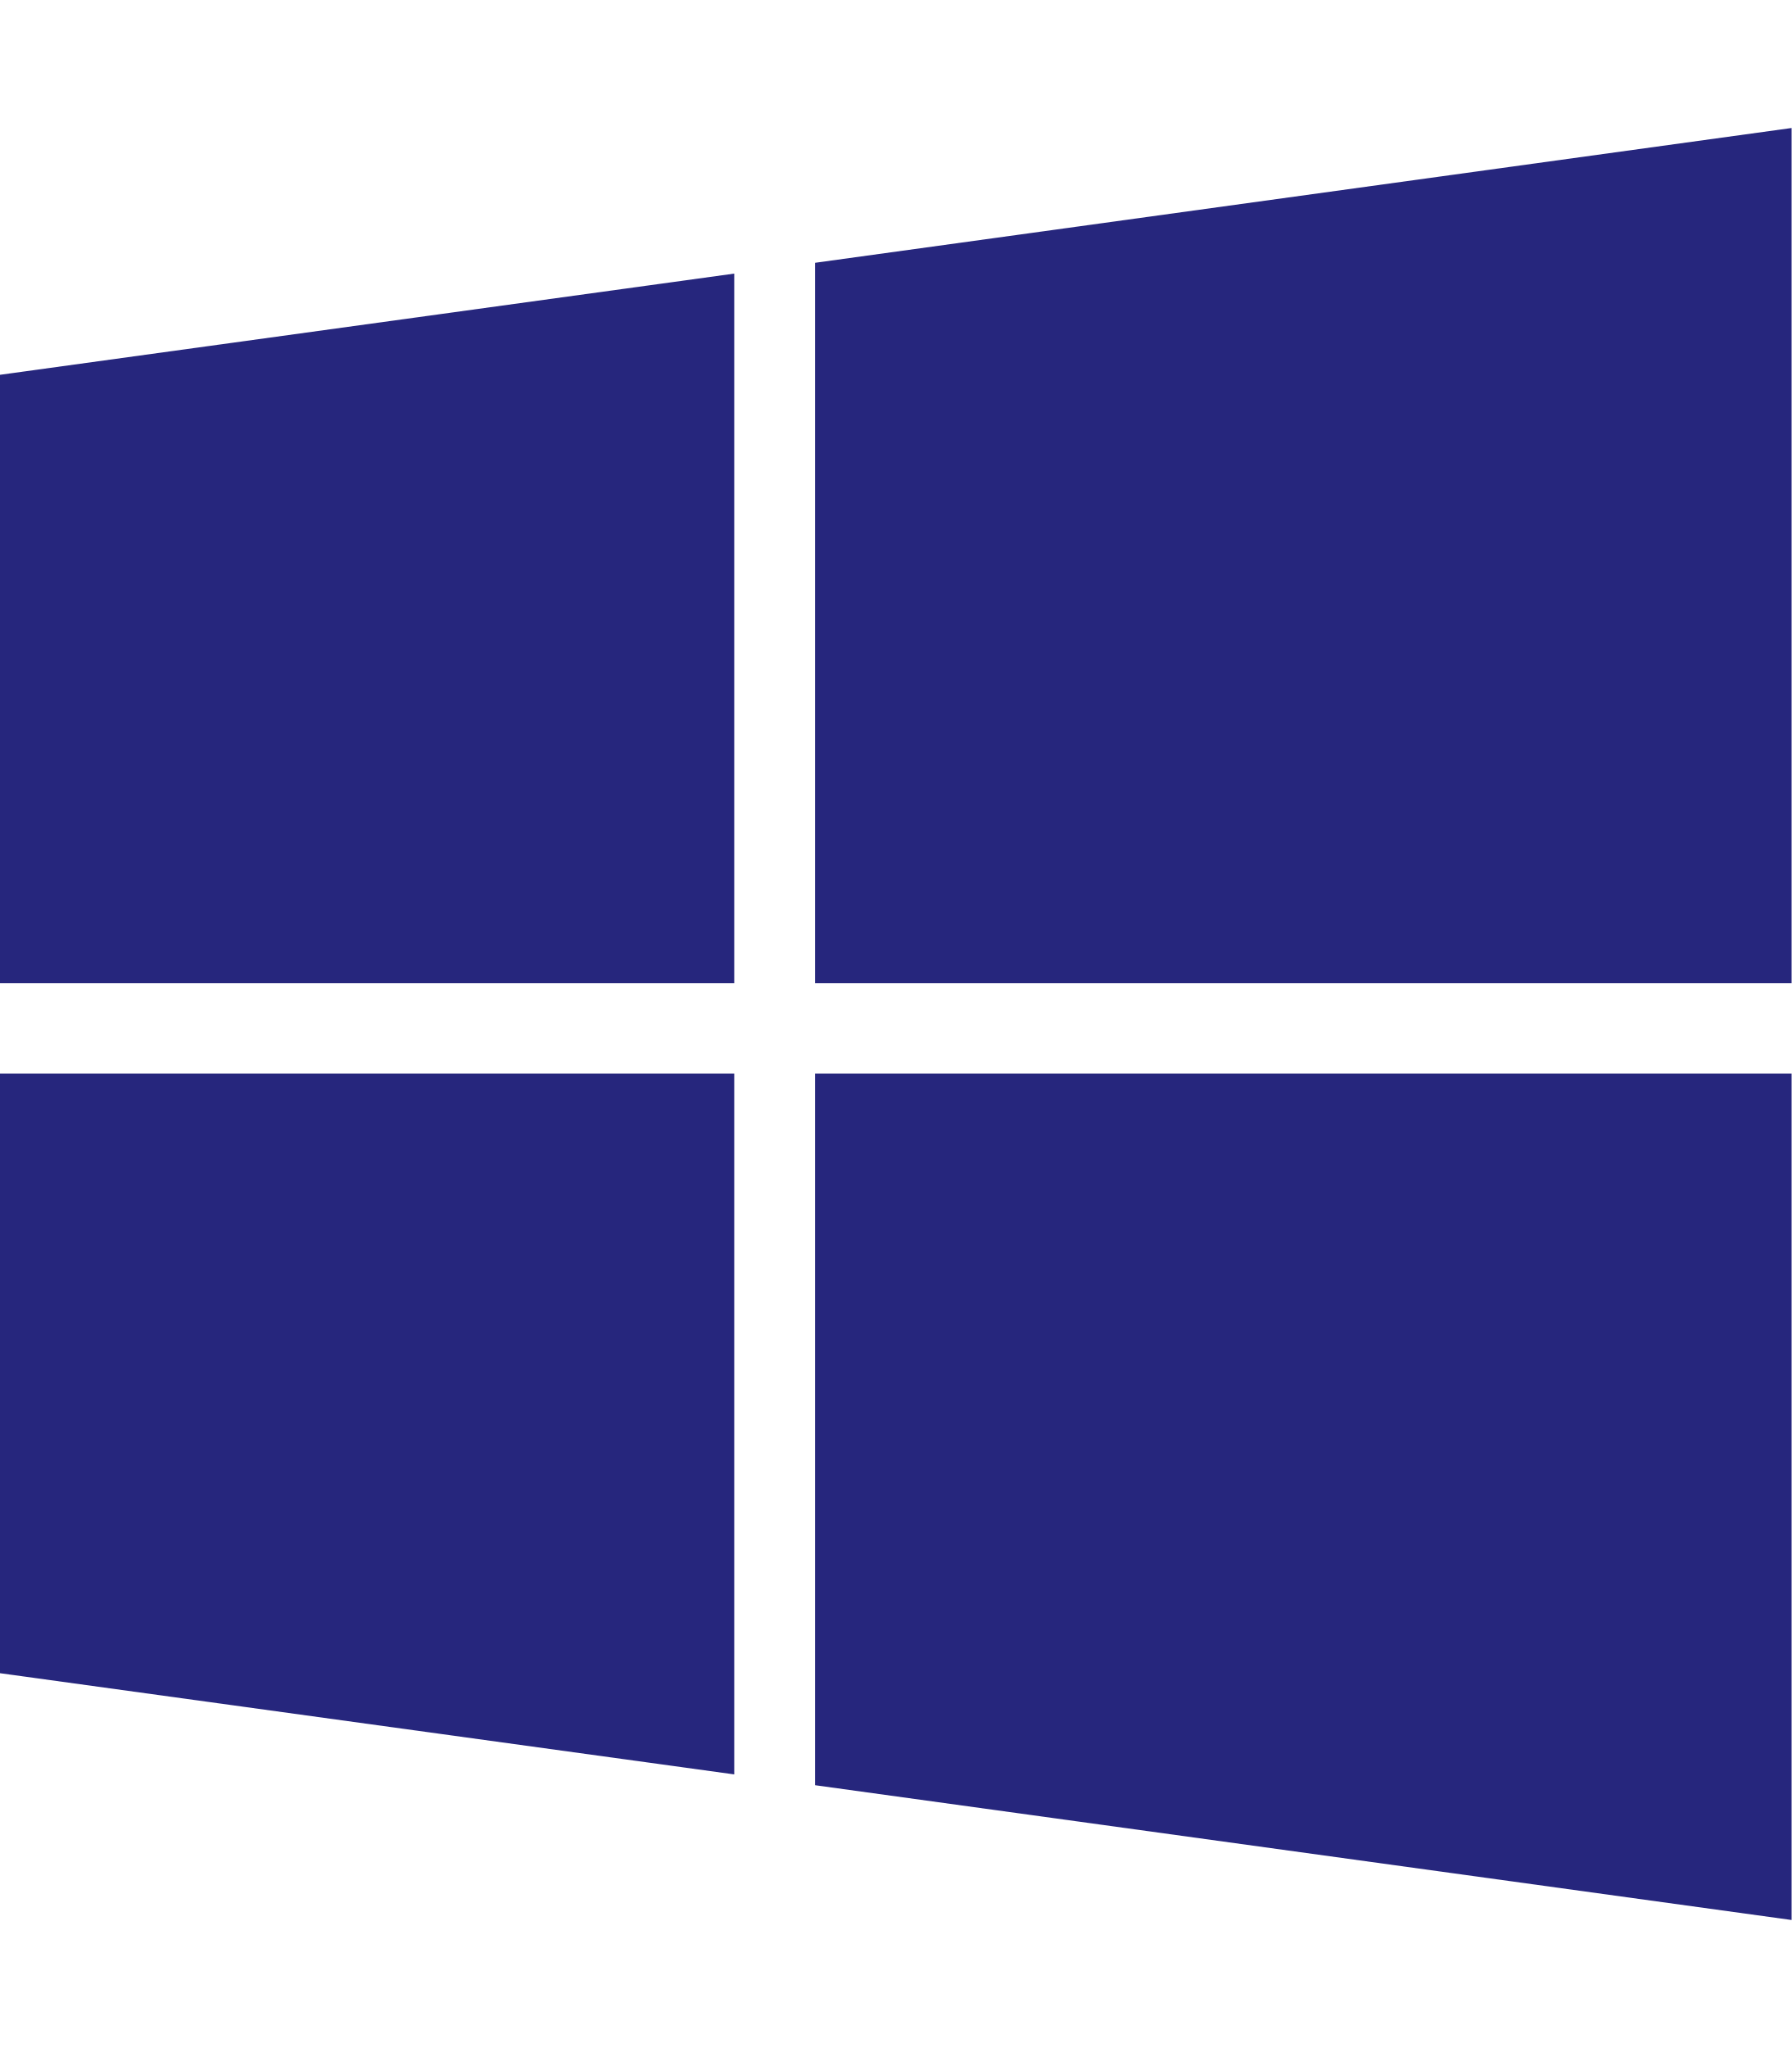
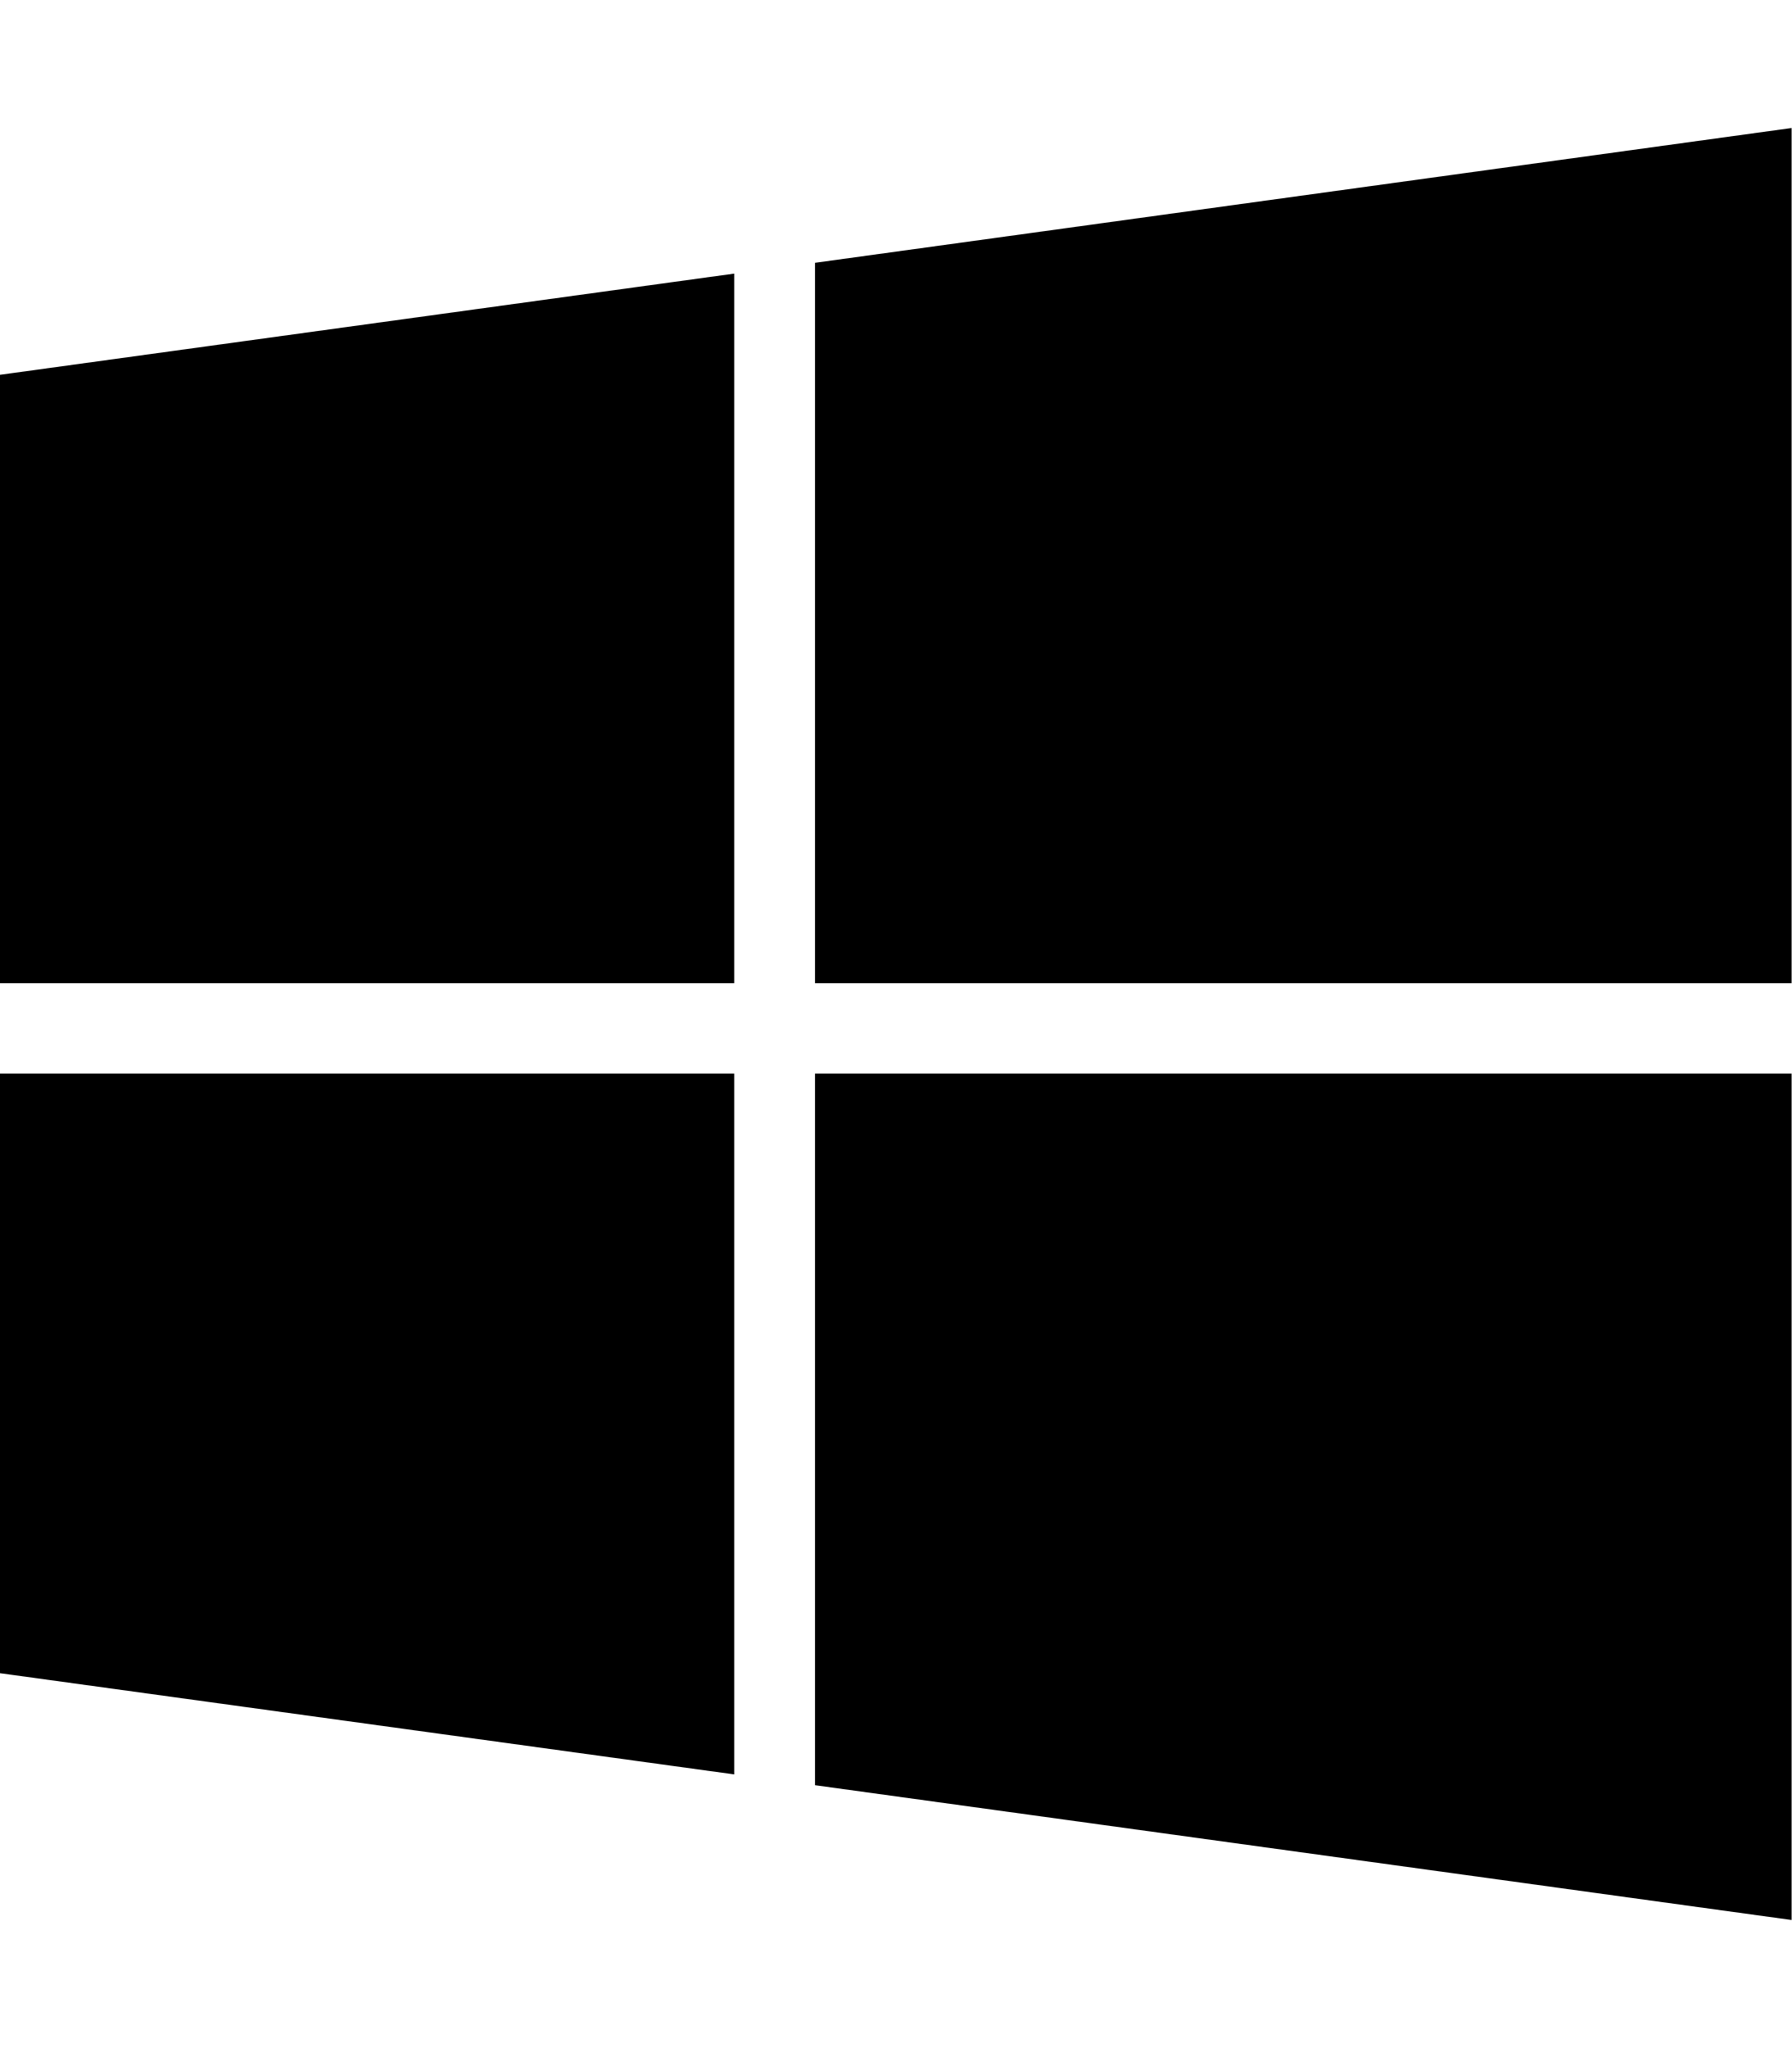
<svg xmlns="http://www.w3.org/2000/svg" viewBox="0 0 448 512">
-   <path fill="rgb(38, 38, 125)" d="M0 93.7l183.6-25.3v177.4H0V93.7zm0 324.6l183.6 25.3V268.4H0v149.9zm203.8 28L448 480V268.4H203.8v177.9zm0-380.6v180.1H448V32L203.8 65.7z" />
+   <path d="M0 93.7l183.6-25.3v177.4H0V93.7zm0 324.6l183.6 25.3V268.4H0v149.9zm203.8 28L448 480V268.4H203.8v177.9zm0-380.6v180.1H448V32L203.8 65.7z" />
</svg>
